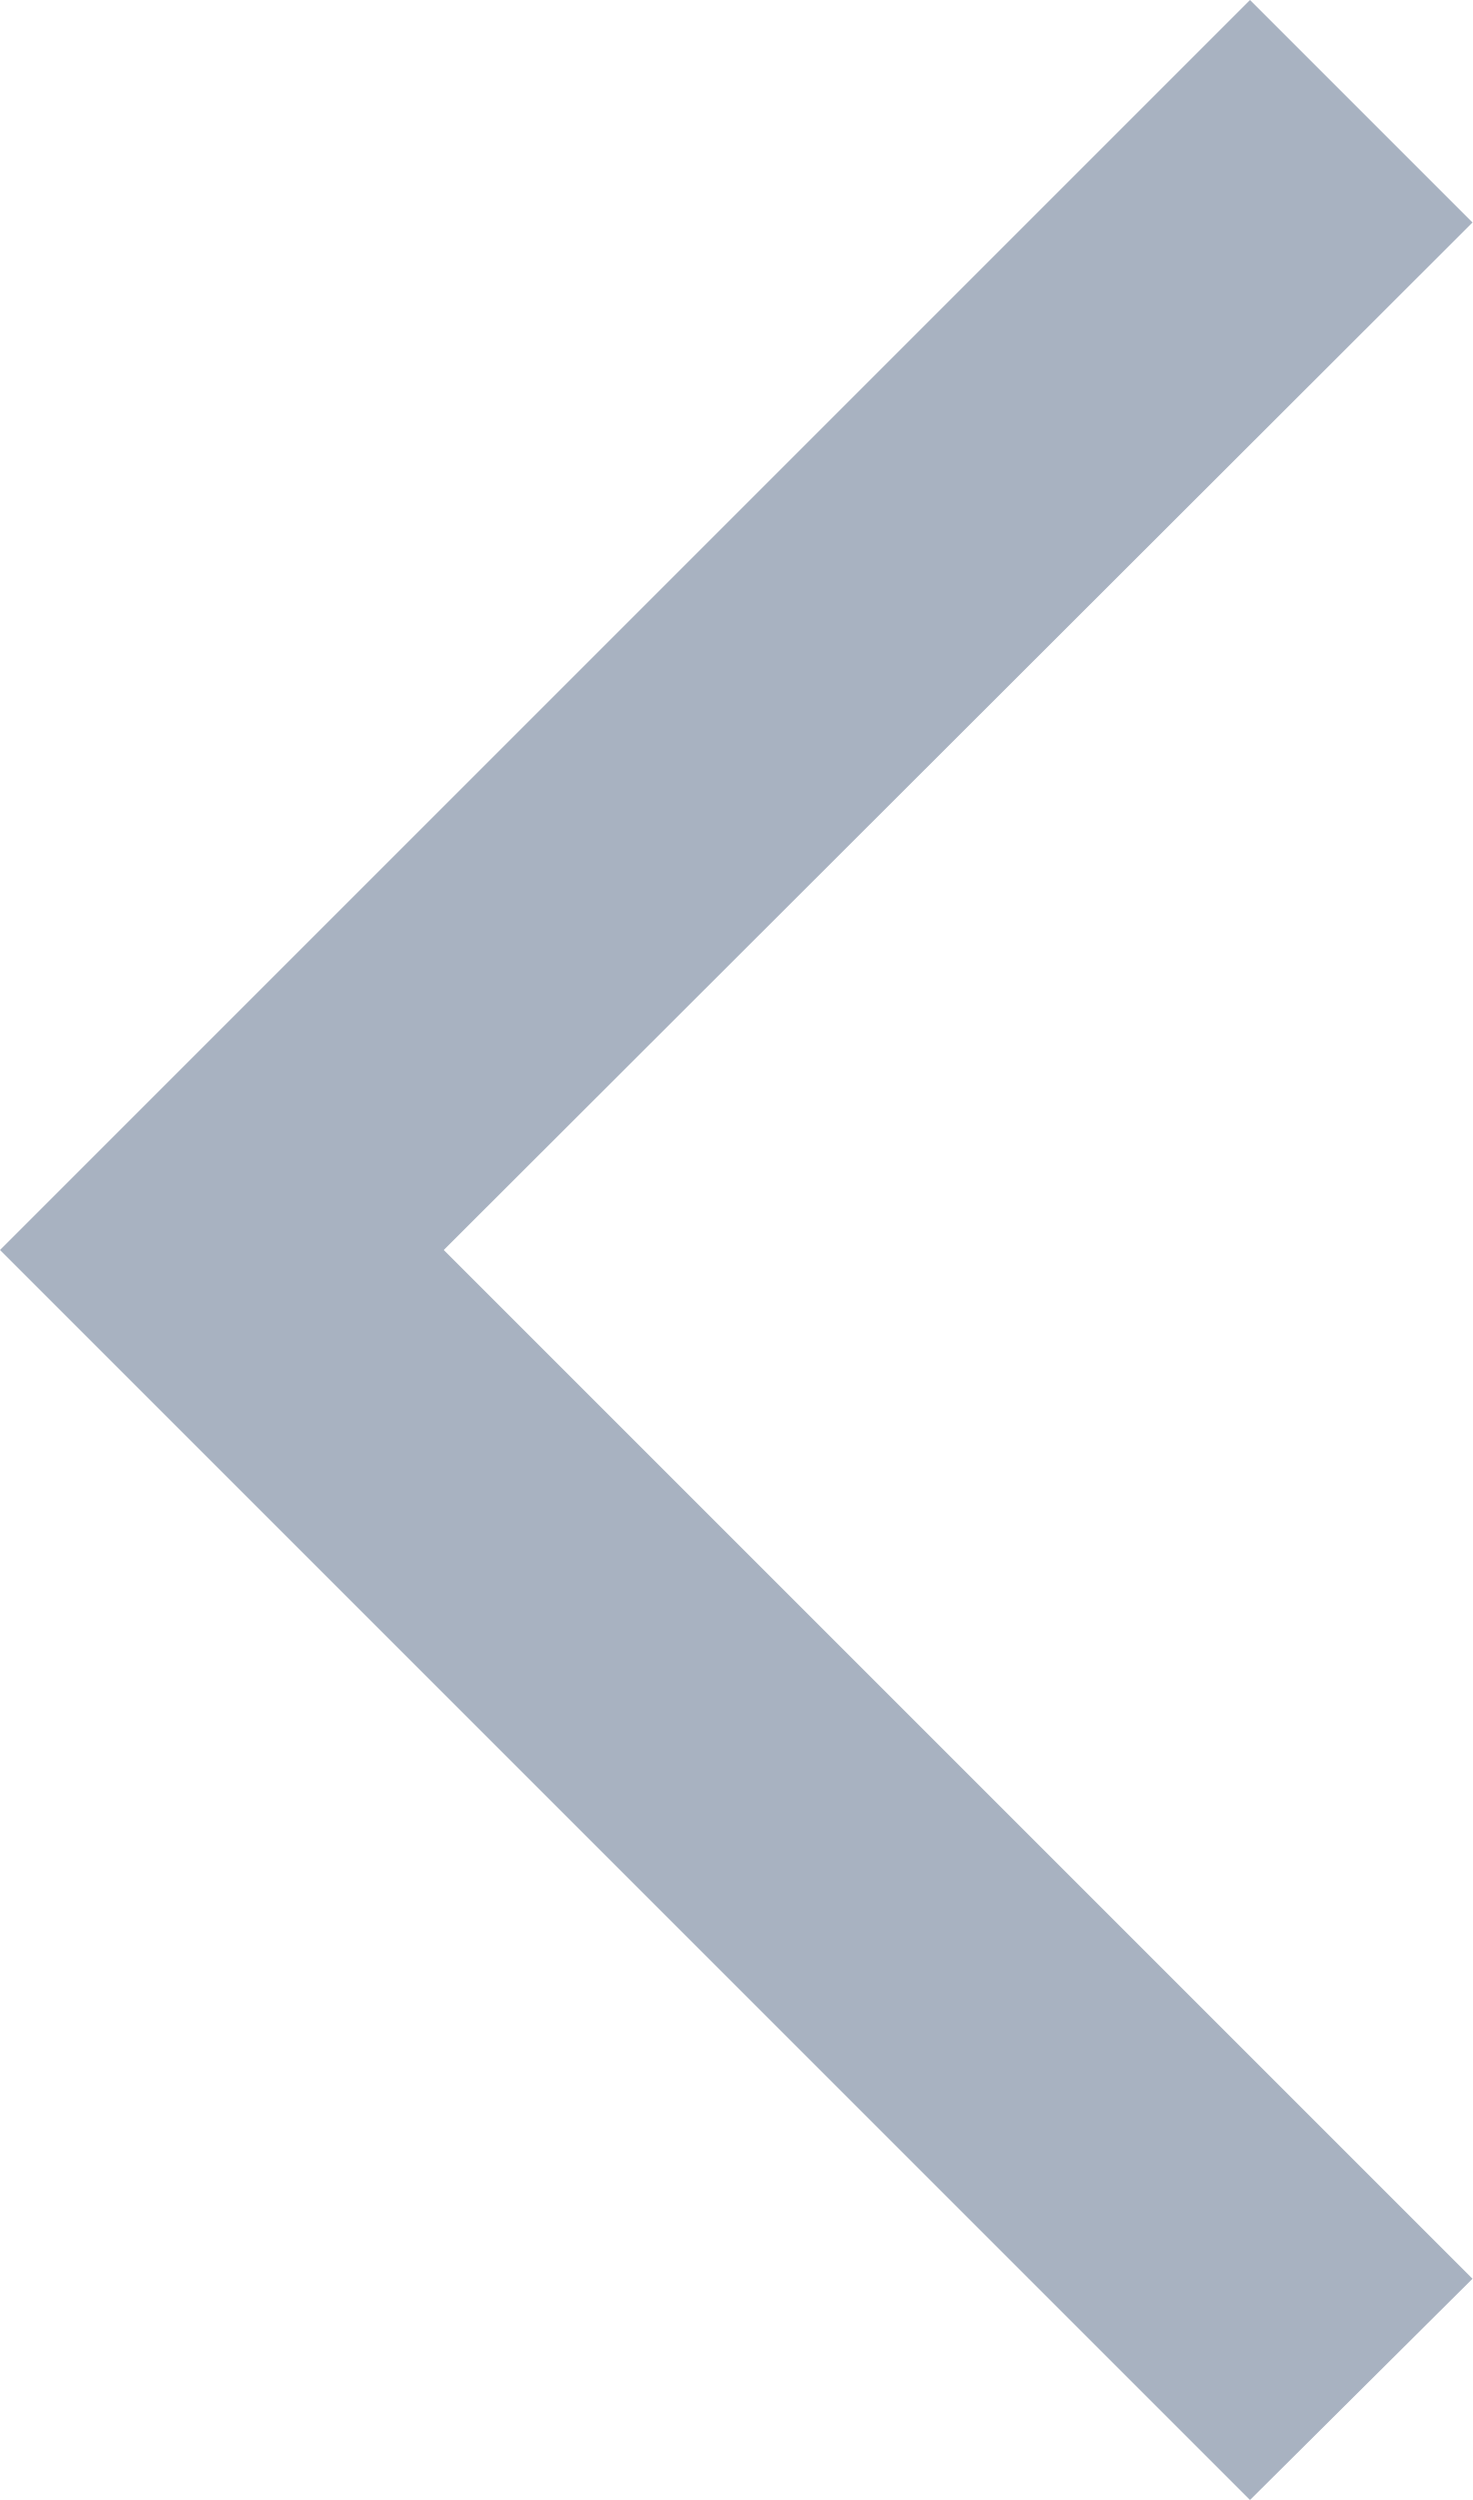
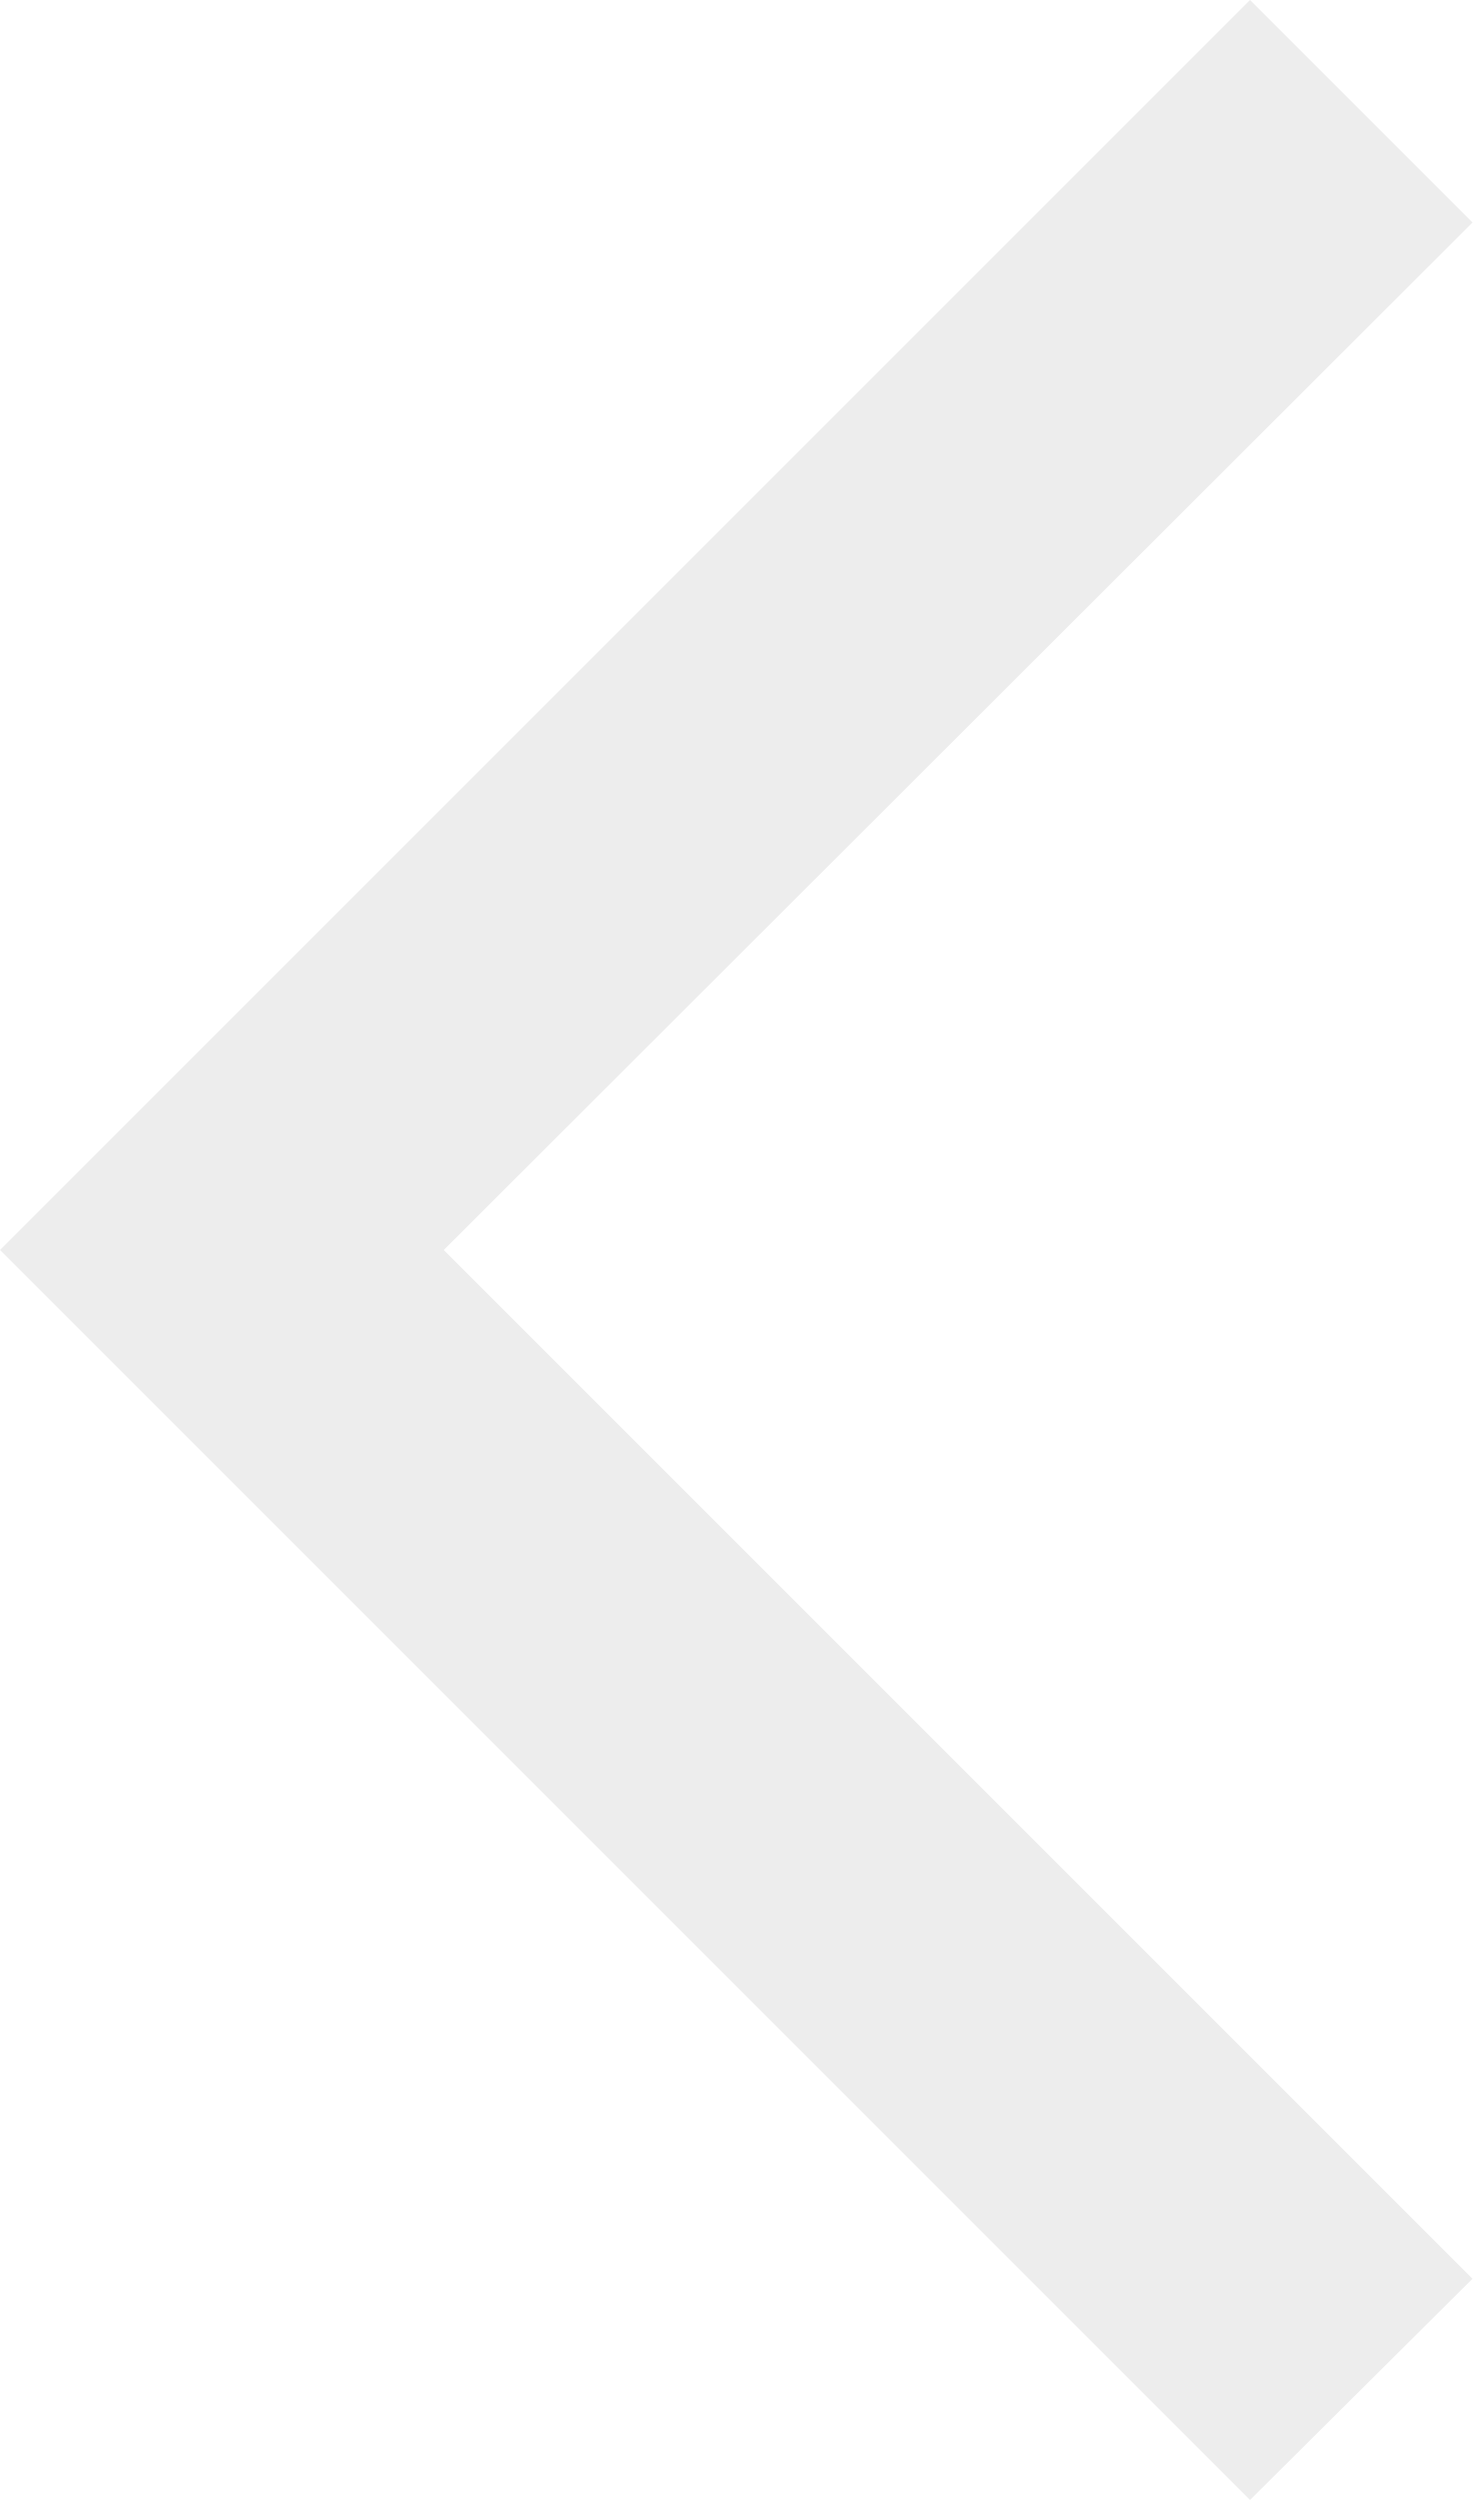
<svg xmlns="http://www.w3.org/2000/svg" id="Calque_1" data-name="Calque 1" viewBox="0 0 11.78 20">
  <defs>
-     <style>.cls-1{fill:#a8b2c1;}</style>
+     <style>.cls-1{fill:#ededed;}</style>
  </defs>
  <path class="cls-1" d="M10,20,0,10,10,0l1.78,1.78L3.55,10l8.23,8.23Z" />
</svg>
